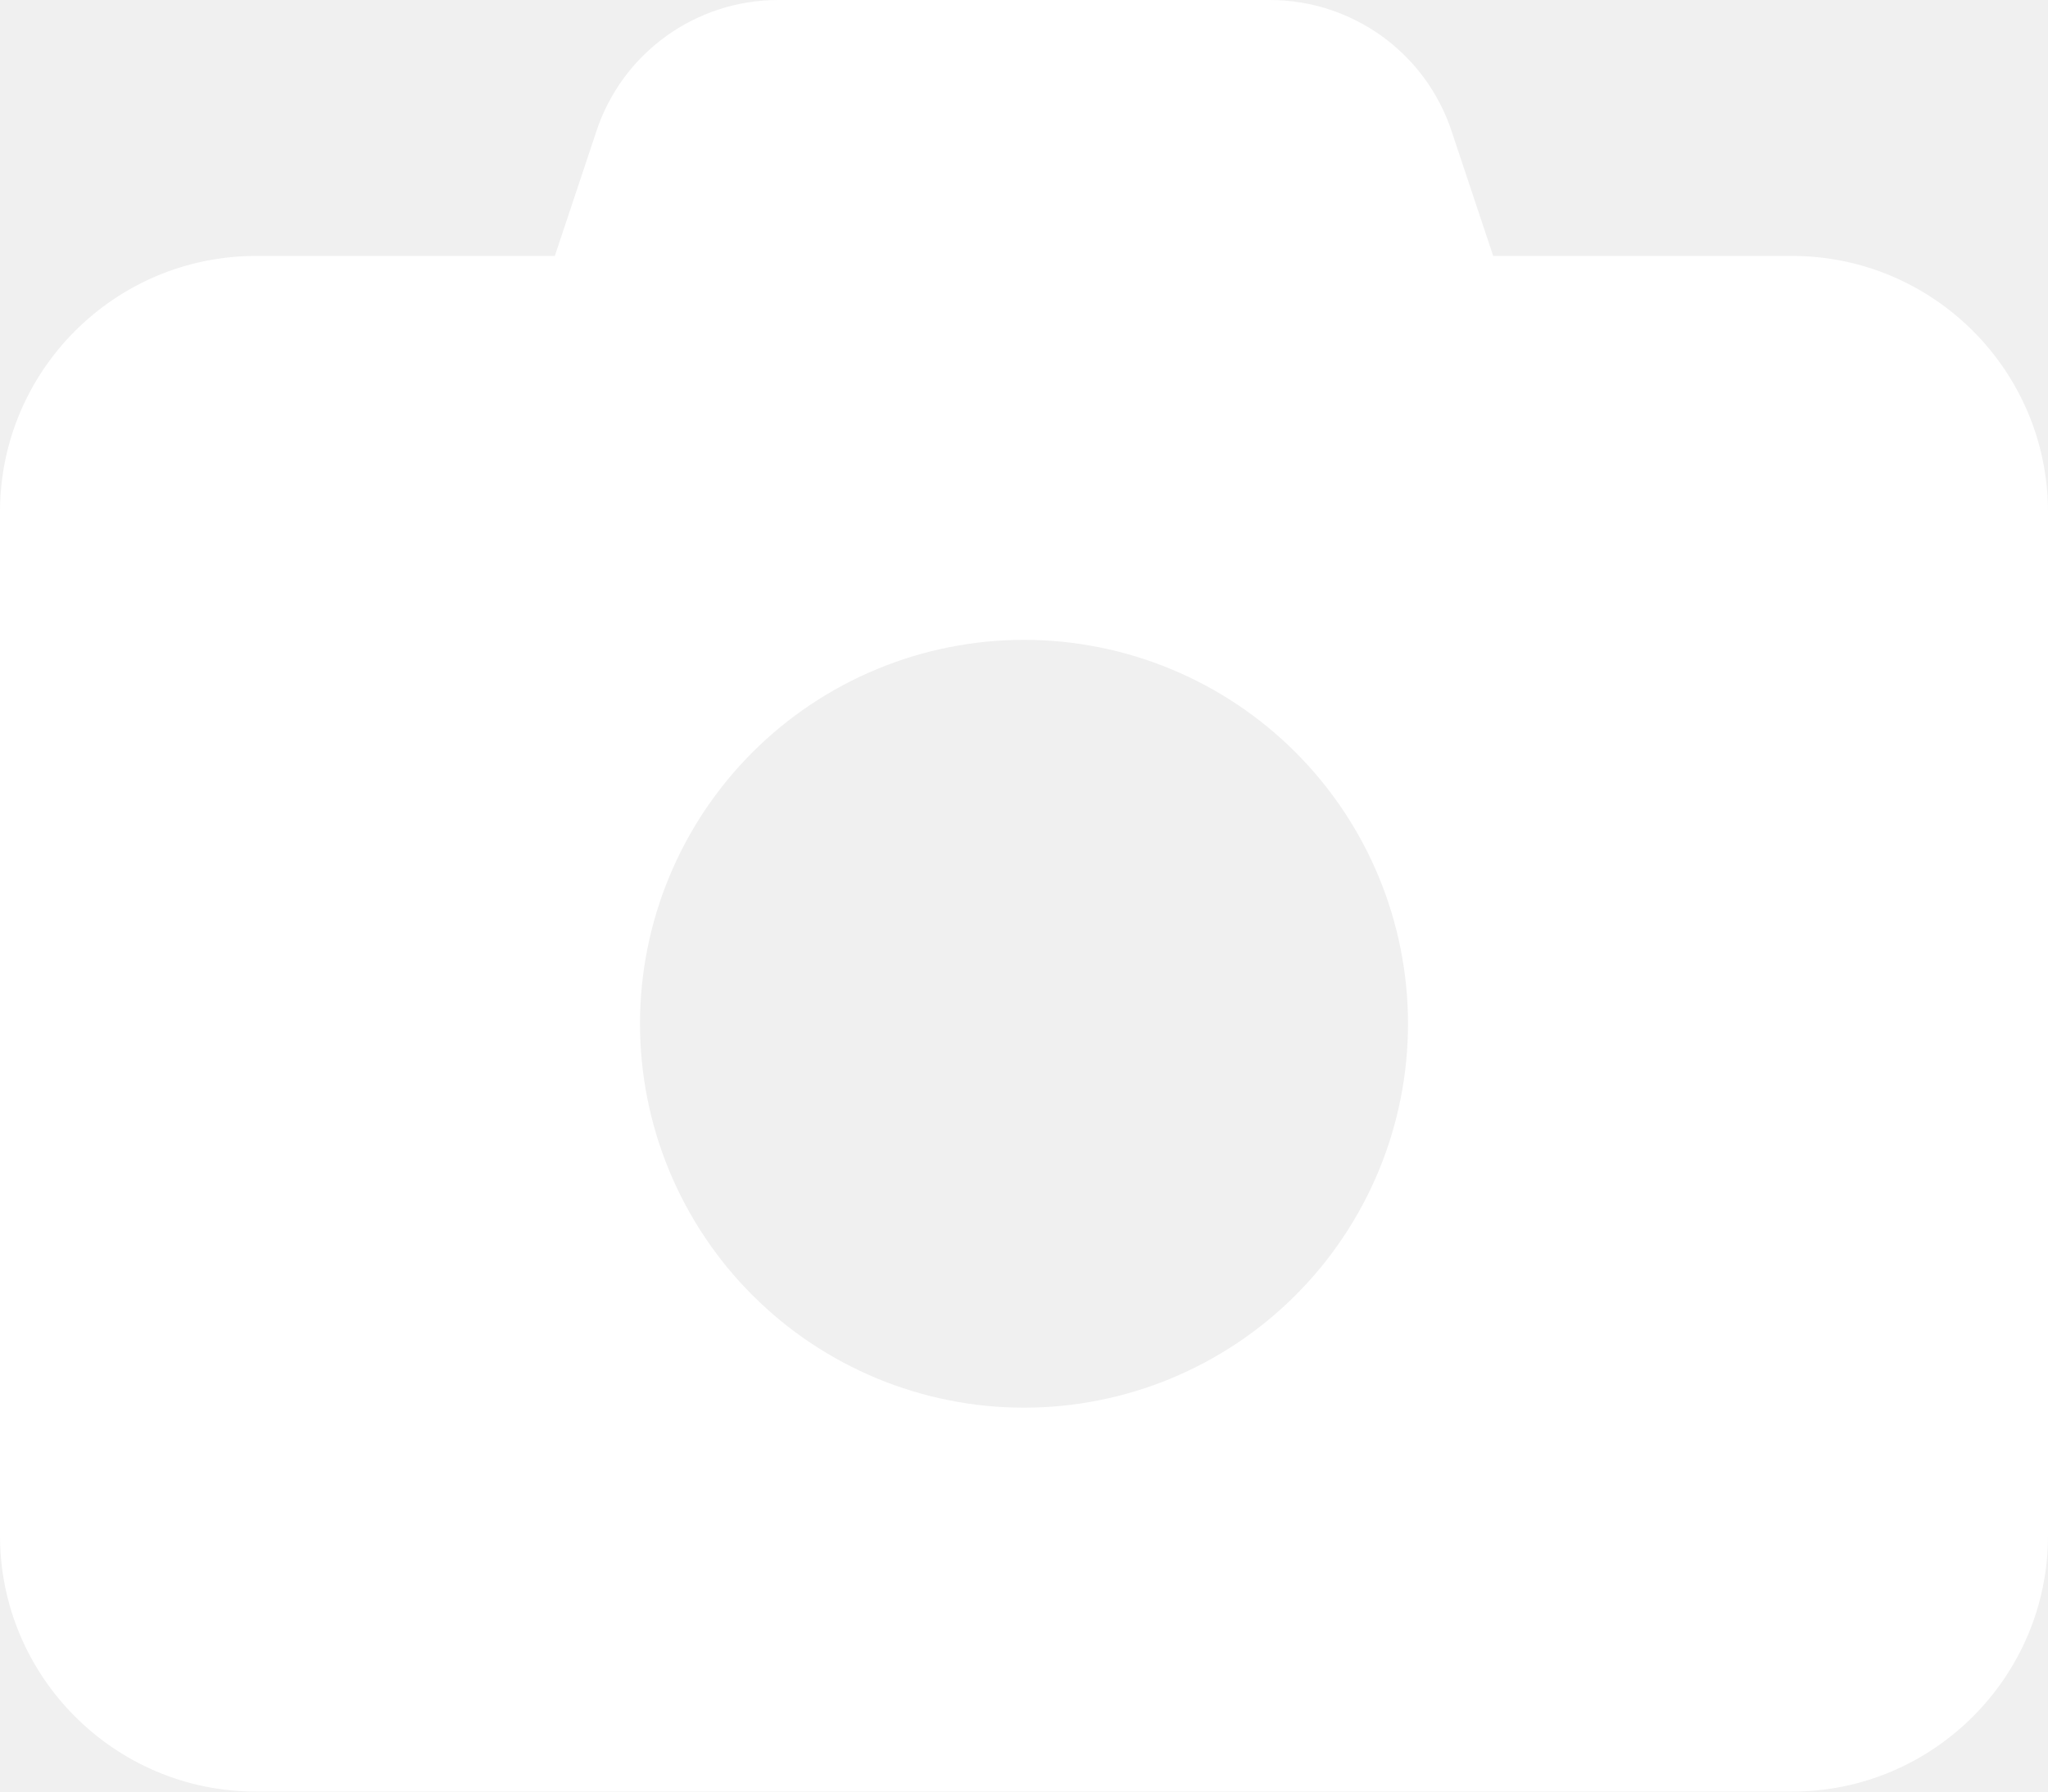
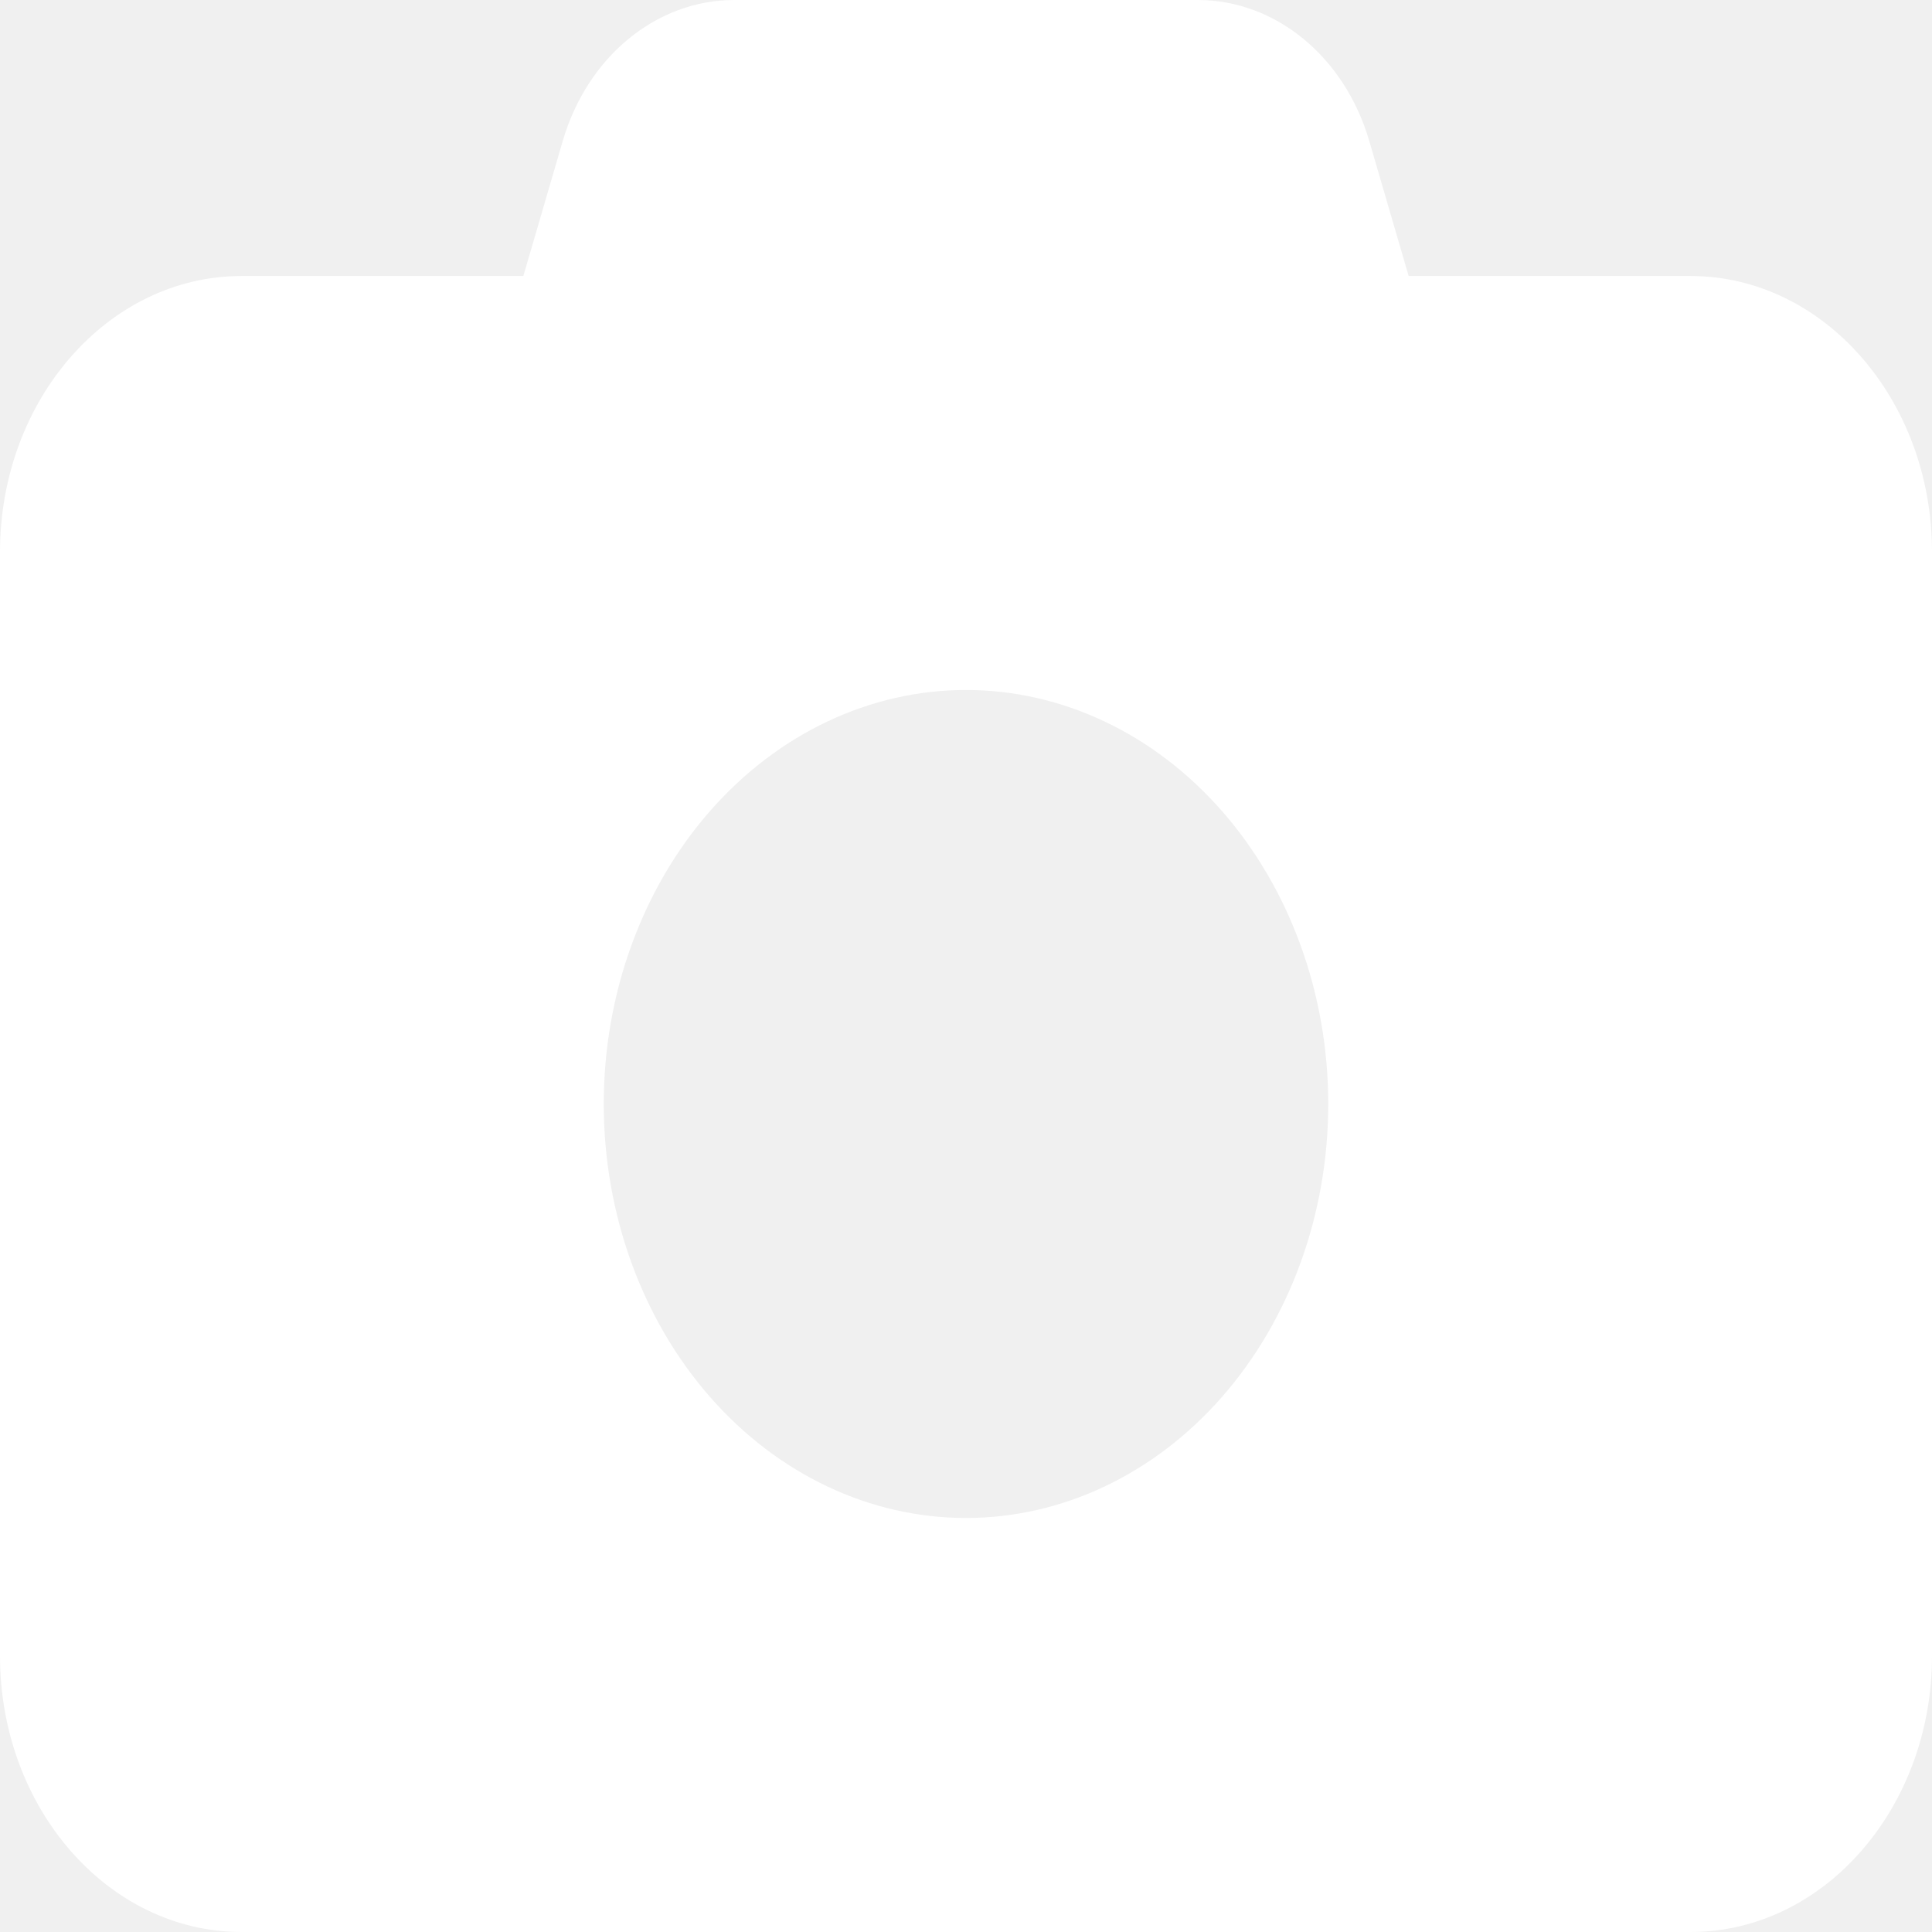
- <svg xmlns="http://www.w3.org/2000/svg" width="512" height="448" viewBox="0 0 512 448" fill="none">
-   <path d="M149.1 32.8L138.7 64H64C28.7 64 0 92.7 0 128V384C0 419.3 28.7 448 64 448H448C483.3 448 512 419.3 512 384V128C512 92.7 483.3 64 448 64H373.3L362.9 32.8C356.4 13.2 338.1 0 317.4 0H194.6C173.9 0 155.6 13.2 149.1 32.8ZM256 160C281.461 160 305.879 170.114 323.882 188.118C341.886 206.121 352 230.539 352 256C352 281.461 341.886 305.879 323.882 323.882C305.879 341.886 281.461 352 256 352C230.539 352 206.121 341.886 188.118 323.882C170.114 305.879 160 281.461 160 256C160 230.539 170.114 206.121 188.118 188.118C206.121 170.114 230.539 160 256 160Z" fill="white" />
+ <svg xmlns="http://www.w3.org/2000/svg" width="44" height="44" viewBox="0 0 44 44" fill="none">
+   <path d="M12.813 3.221L11.919 6.286H5.5C2.466 6.286 0 9.104 0 12.571V37.714C0 41.181 2.466 44 5.5 44H38.5C41.534 44 44 41.181 44 37.714V12.571C44 9.104 41.534 6.286 38.5 6.286H32.081L31.187 3.221C30.628 1.296 29.055 0 27.277 0H16.723C14.944 0 13.372 1.296 12.813 3.221ZM22 15.714C24.188 15.714 26.287 16.708 27.834 18.476C29.381 20.244 30.25 22.642 30.25 25.143C30.25 27.643 29.381 30.042 27.834 31.81C26.287 33.578 24.188 34.571 22 34.571C19.812 34.571 17.713 33.578 16.166 31.81C14.619 30.042 13.75 27.643 13.75 25.143C13.75 22.642 14.619 20.244 16.166 18.476C17.713 16.708 19.812 15.714 22 15.714Z" fill="white" />
</svg>
